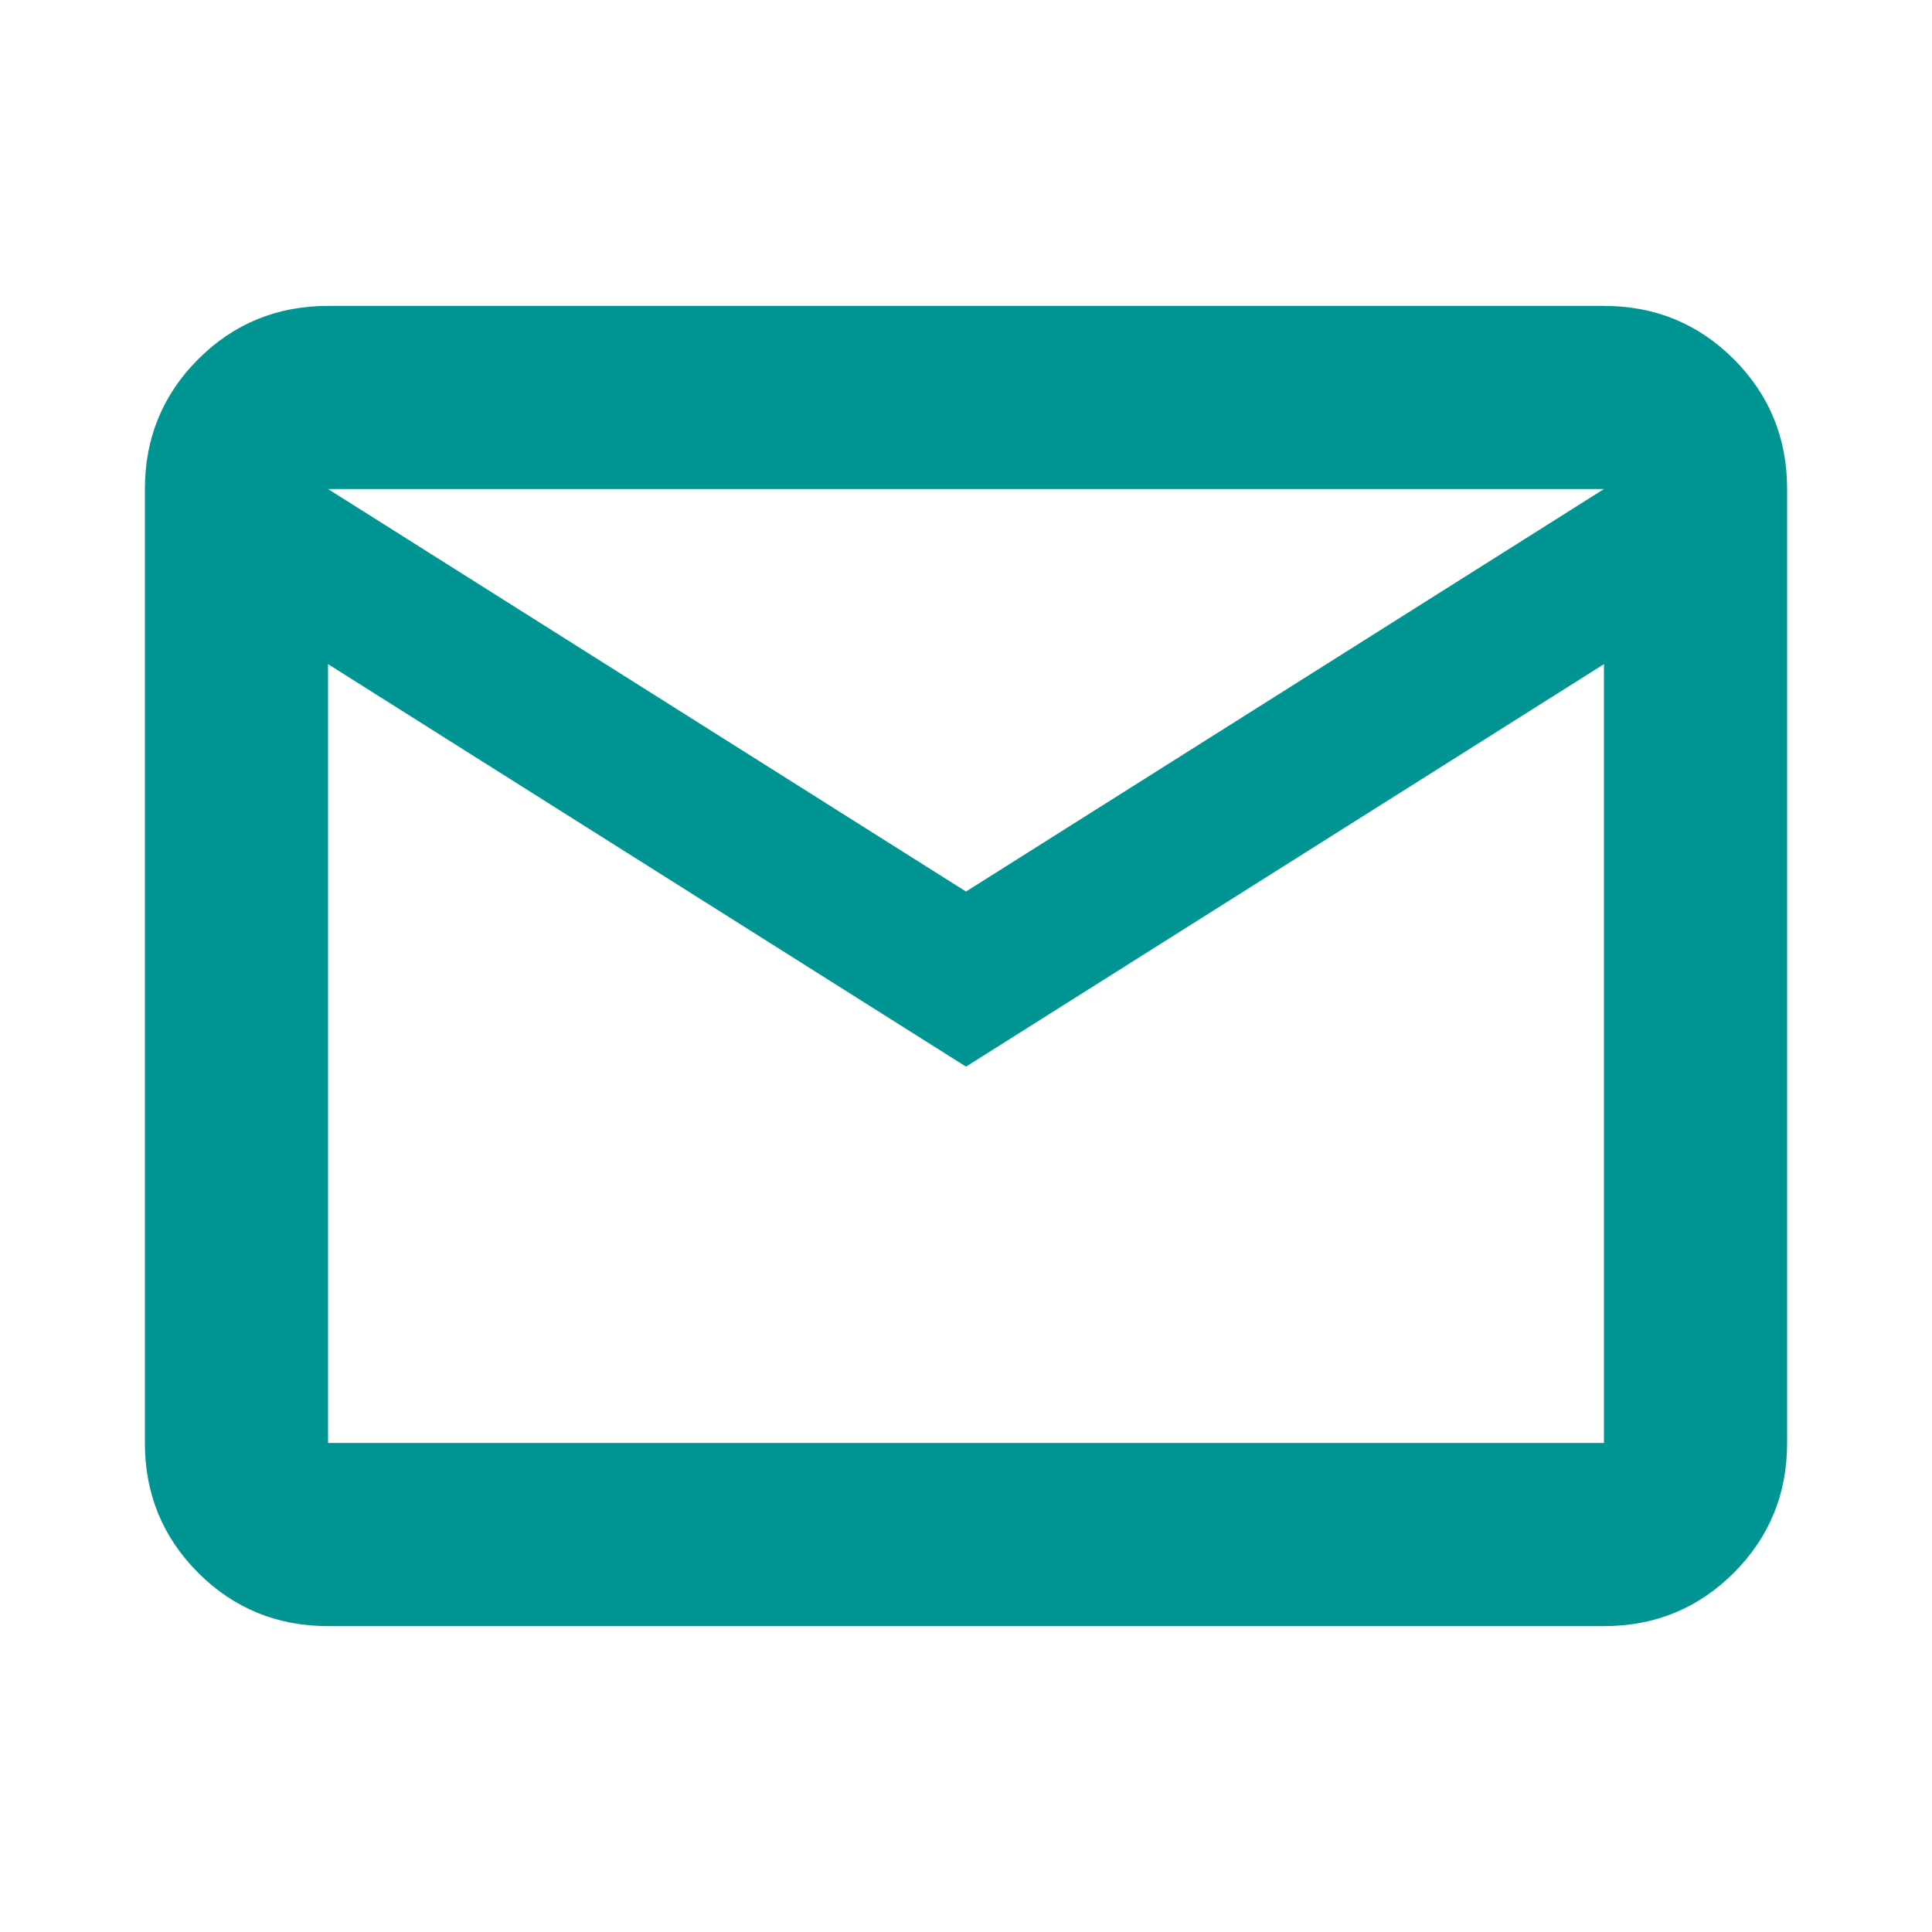
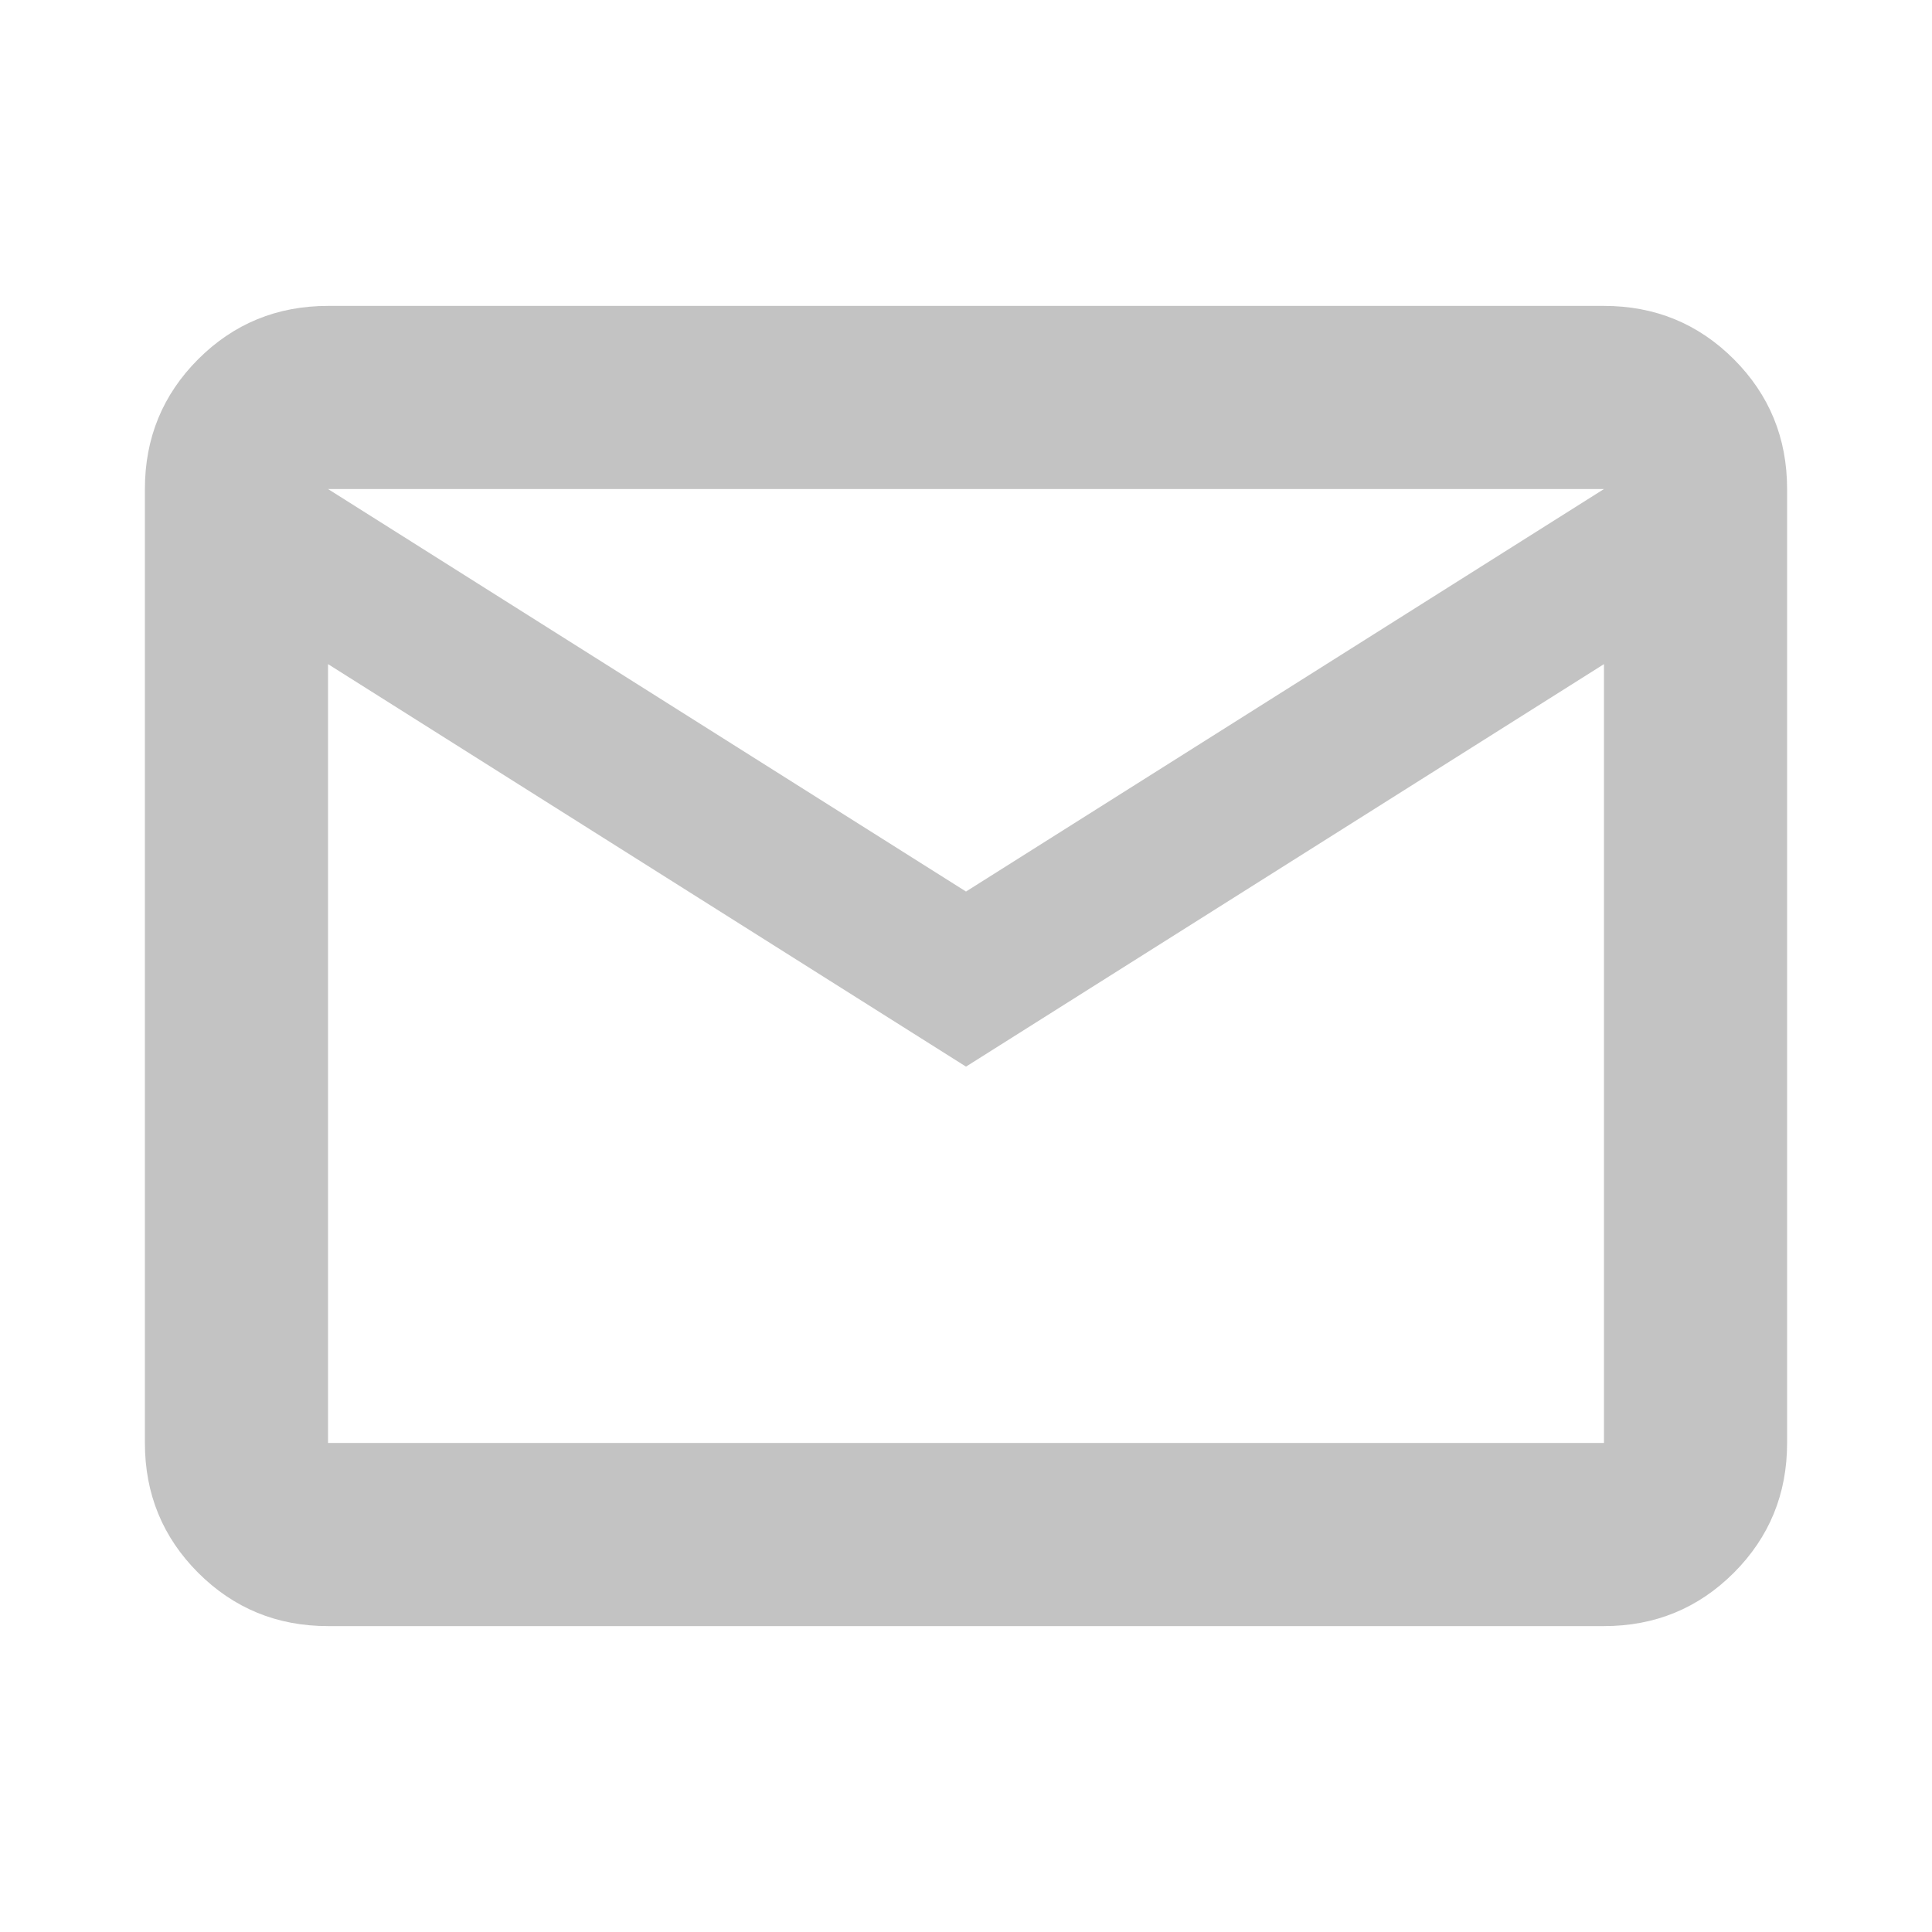
- <svg xmlns="http://www.w3.org/2000/svg" fill="#009592" height="24" width="24">
+ <svg xmlns="http://www.w3.org/2000/svg" fill="#c3c3c3" height="24" width="24">
  <path d="M4.075 20.2Q3.125 20.2 2.462 19.538Q1.8 18.875 1.8 17.925V6.075Q1.8 5.125 2.462 4.462Q3.125 3.8 4.075 3.8H19.925Q20.875 3.8 21.538 4.462Q22.2 5.125 22.2 6.075V17.925Q22.2 18.875 21.538 19.538Q20.875 20.2 19.925 20.2ZM12 13.25 4.075 8.25V17.925Q4.075 17.925 4.075 17.925Q4.075 17.925 4.075 17.925H19.925Q19.925 17.925 19.925 17.925Q19.925 17.925 19.925 17.925V8.25ZM12 11.075 19.925 6.075H4.075ZM4.075 8.25V6.075V8.25V17.925Q4.075 17.925 4.075 17.925Q4.075 17.925 4.075 17.925Q4.075 17.925 4.075 17.925Q4.075 17.925 4.075 17.925Z" />
</svg>
